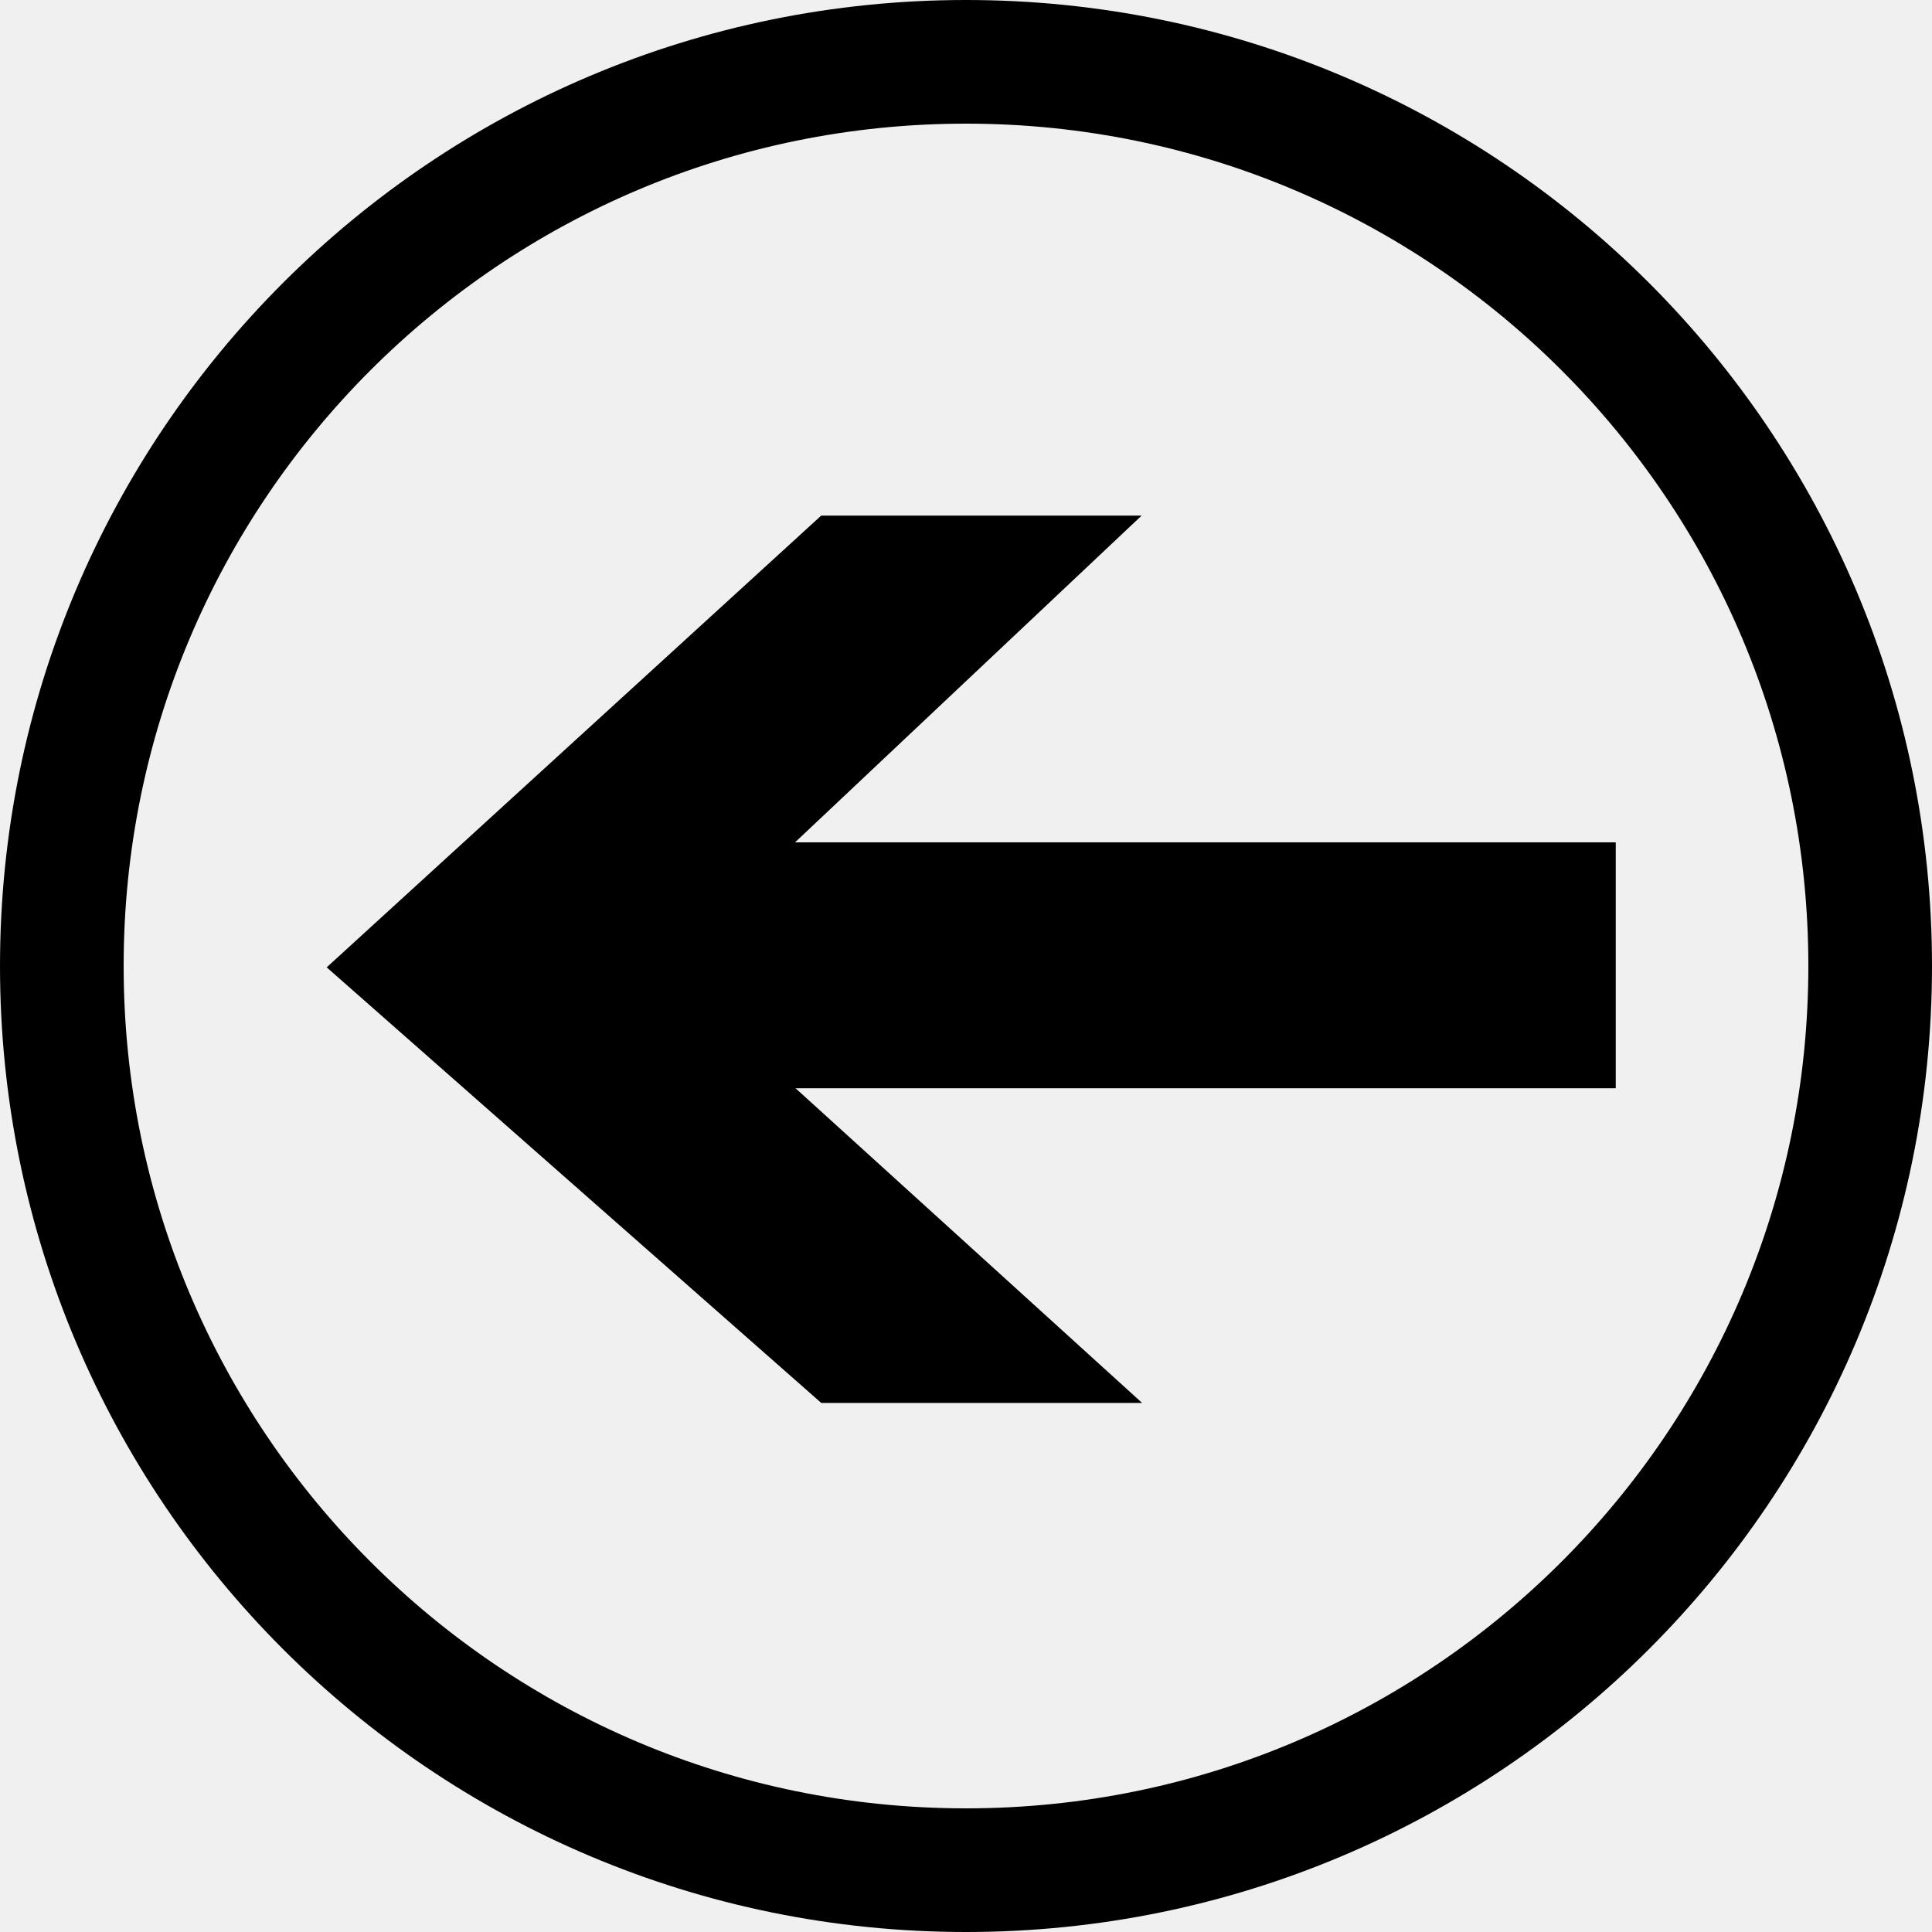
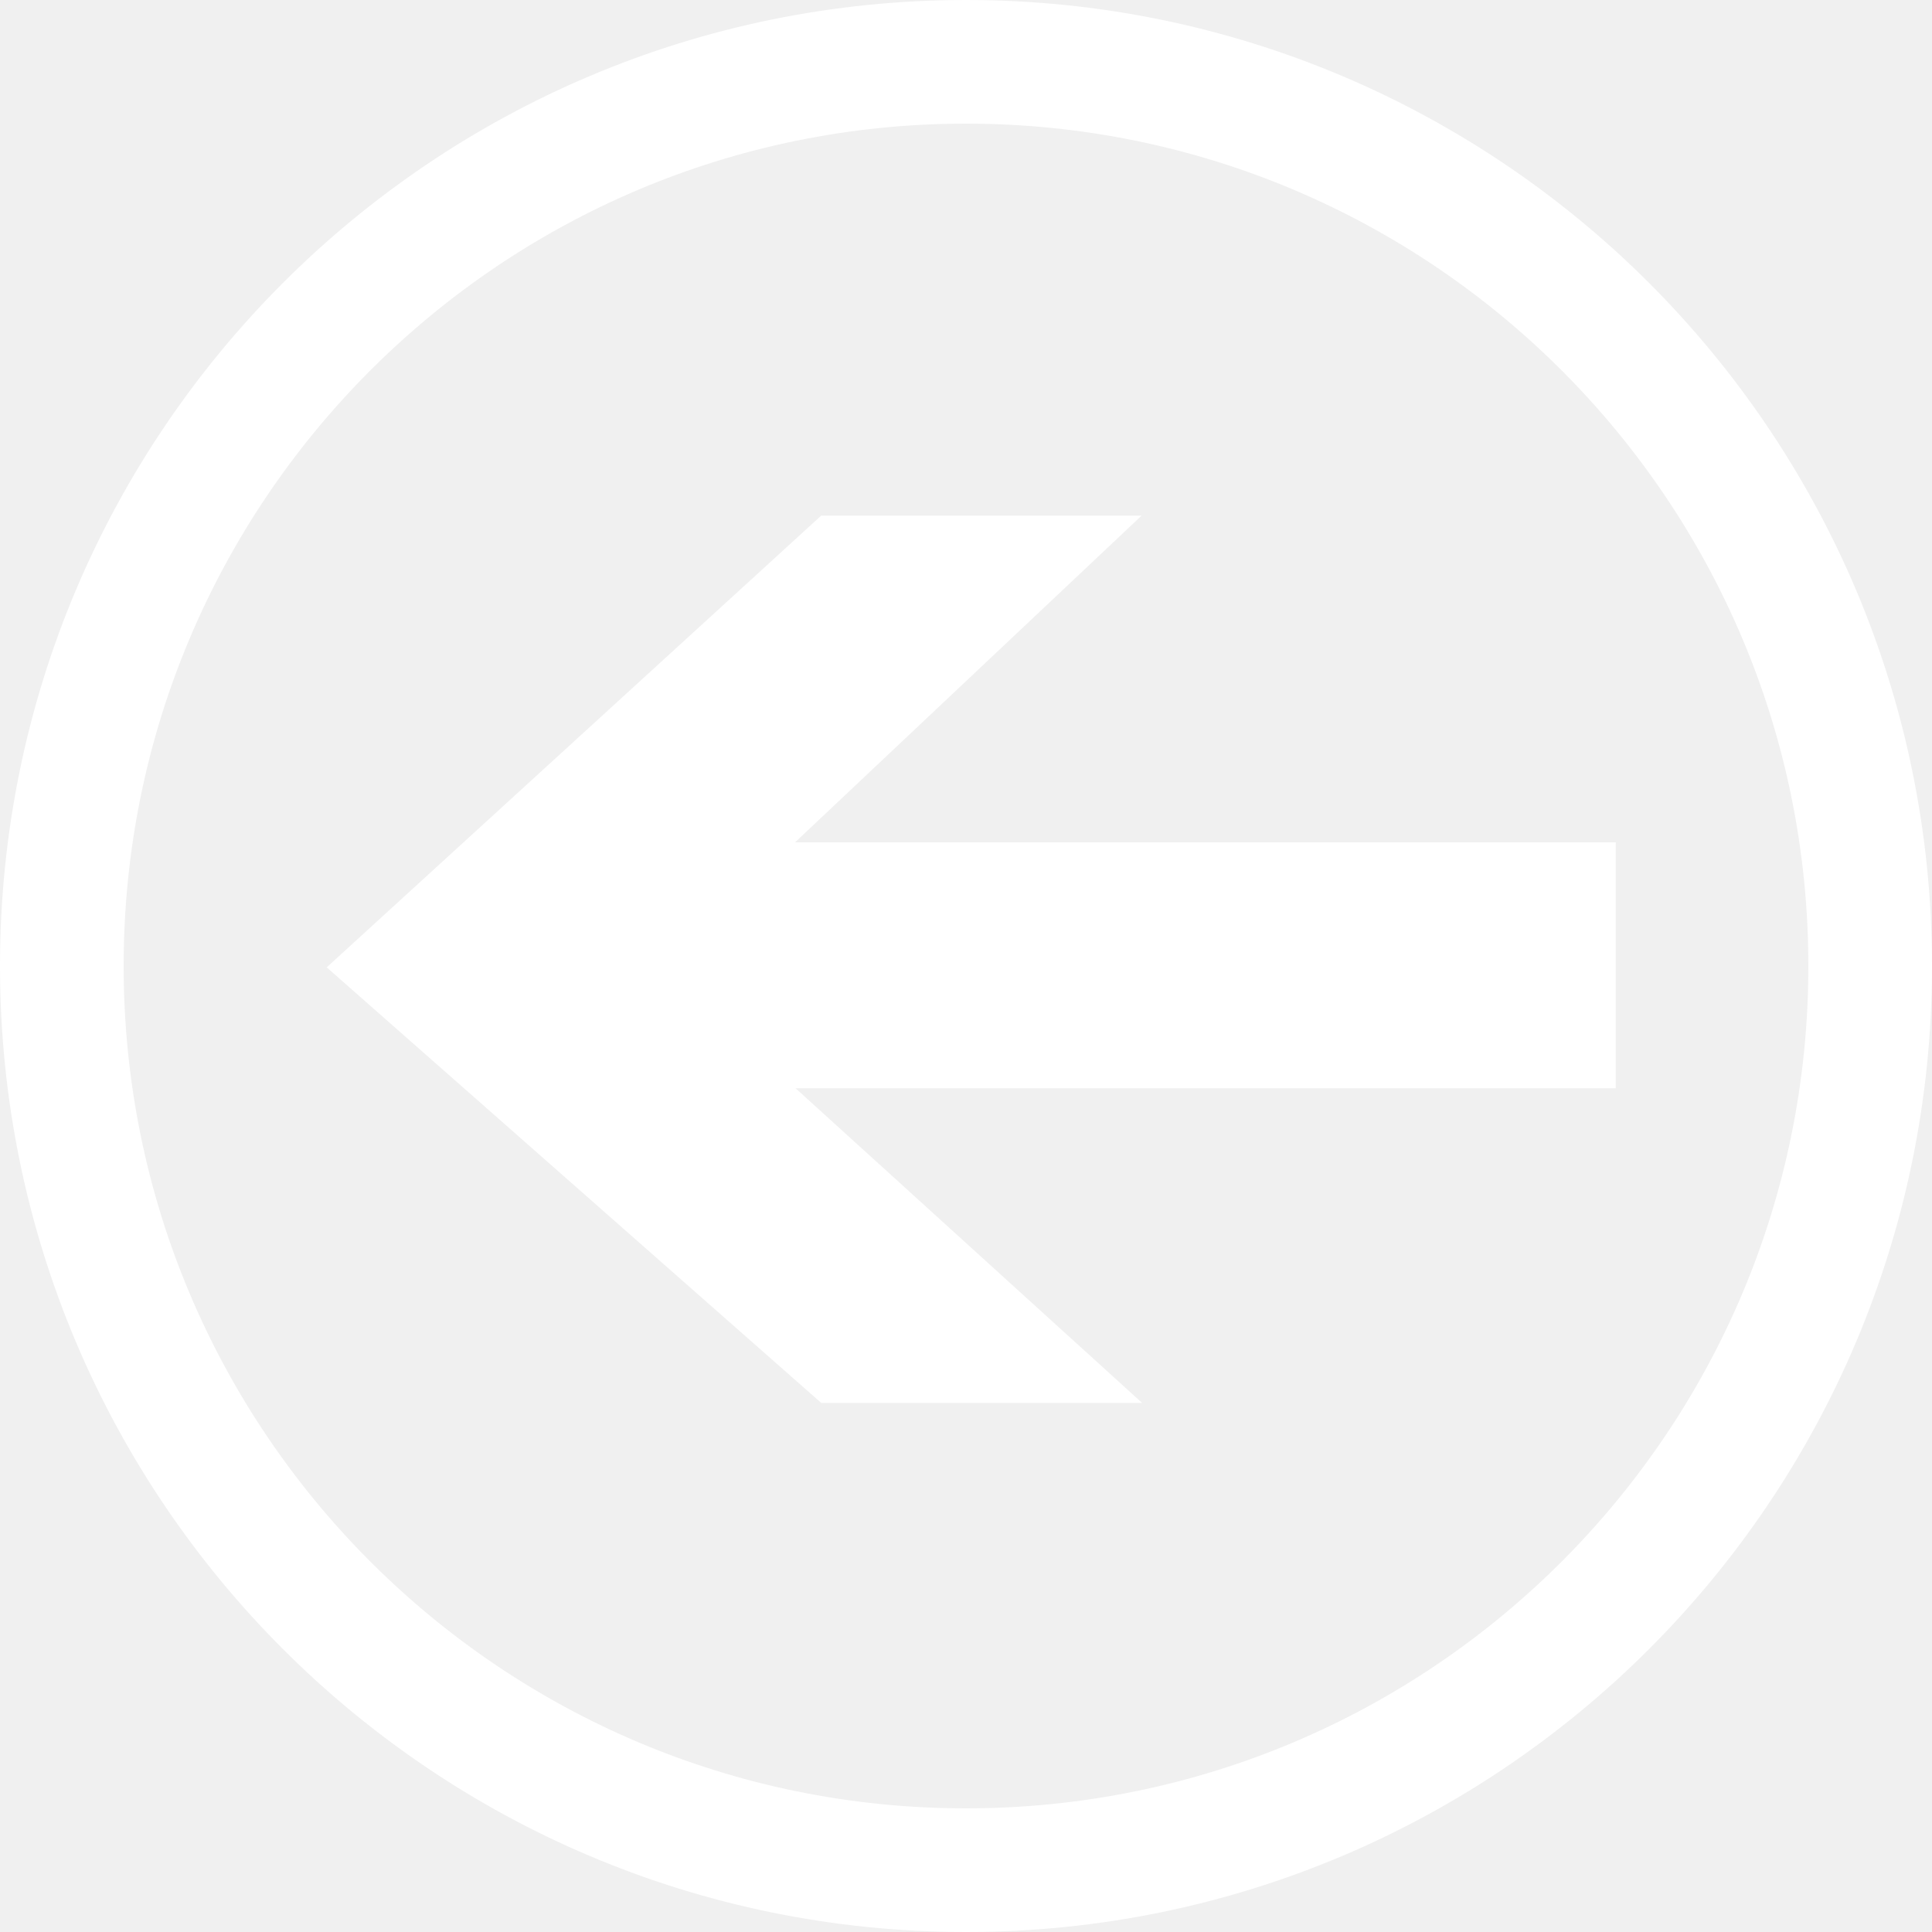
<svg xmlns="http://www.w3.org/2000/svg" width="125px" height="125px" viewBox="0 0 125 125" version="1.1">
  <g id="Page-1" stroke="none" stroke-width="1" fill="none" fill-rule="evenodd">
-     <g id="Crucigrama" transform="translate(-585, -972)" stroke="#000000">
+     <g id="Crucigrama" transform="translate(-585, -972)" stroke="#FFFFFF">
      <g id="Group" transform="translate(589, 976)">
        <circle id="Oval" stroke-width="8" cx="58.5" cy="58.5" r="58.5" />
-         <polygon id="Path-2" fill="#000000" points="17.886 58.58 49.326 29.86 68.603 29.86 46.179 51 100.039 51 100.039 65.91 46.179 65.91 68.603 86.271 49.326 86.271" />
+         <polygon id="Path-2" fill="#FFFFFF" points="17.886 58.58 49.326 29.86 68.603 29.86 46.179 51 100.039 51 100.039 65.91 46.179 65.91 68.603 86.271 49.326 86.271" />
      </g>
    </g>
  </g>
</svg>
